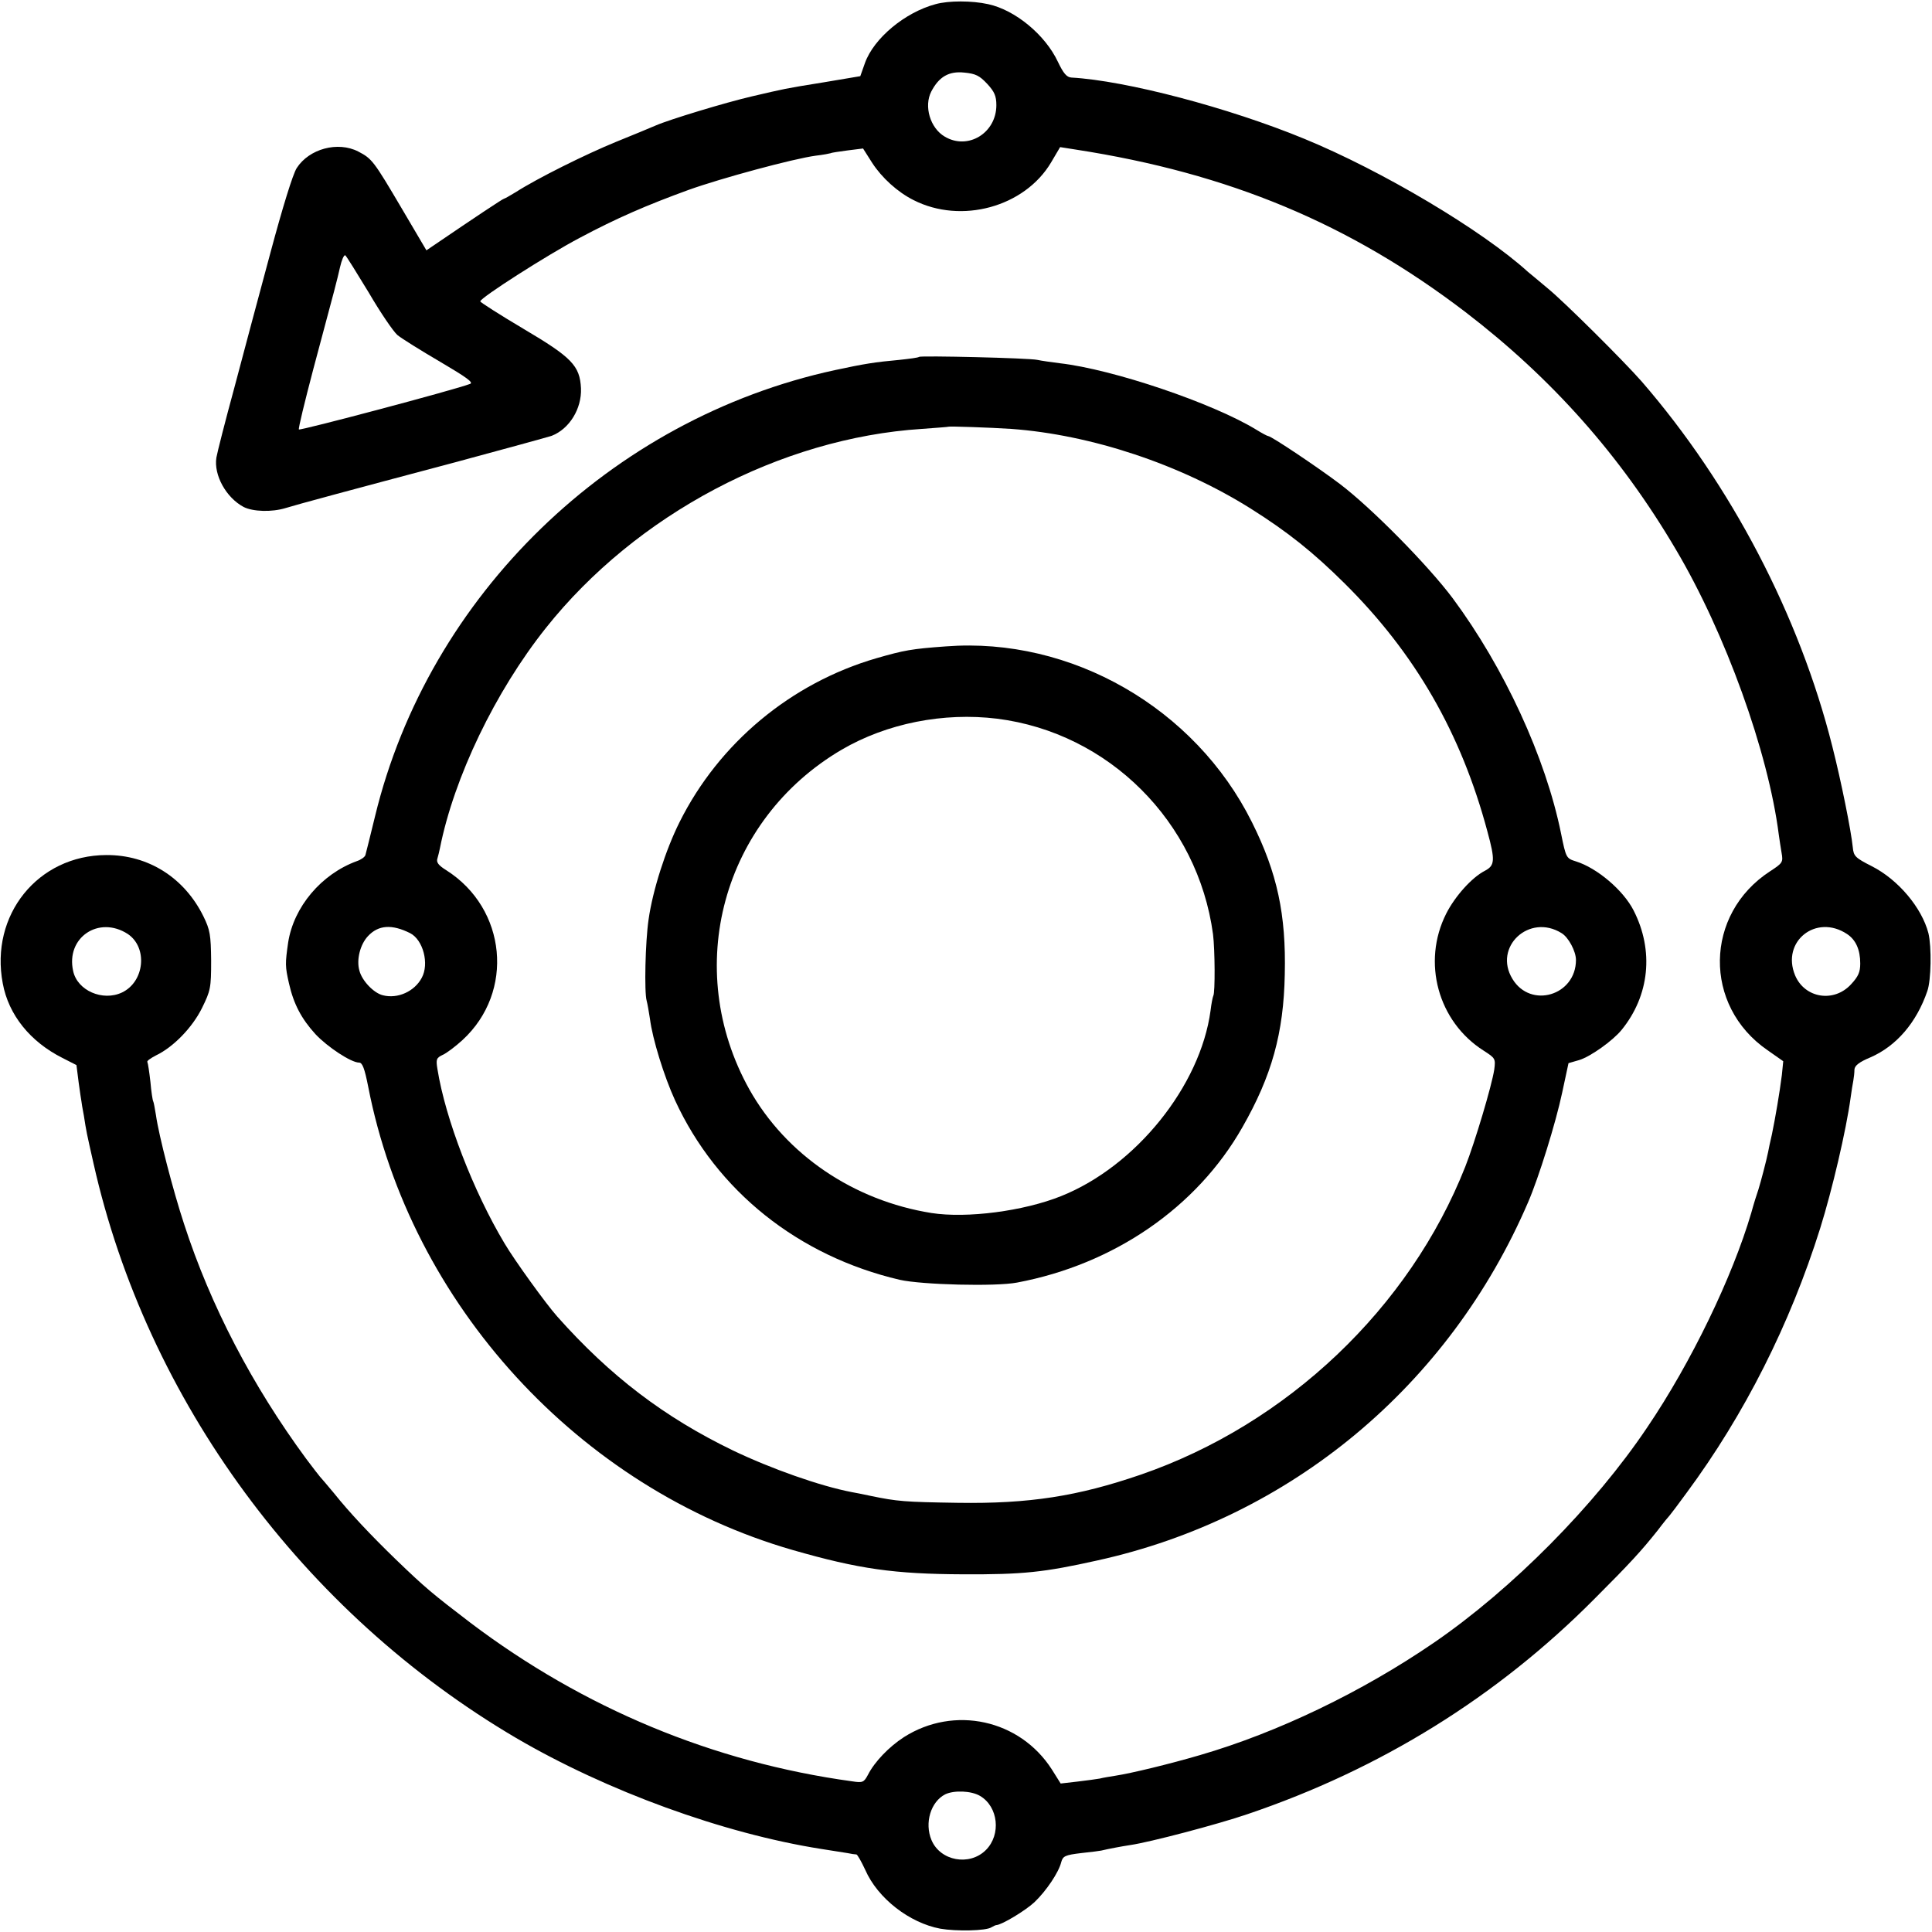
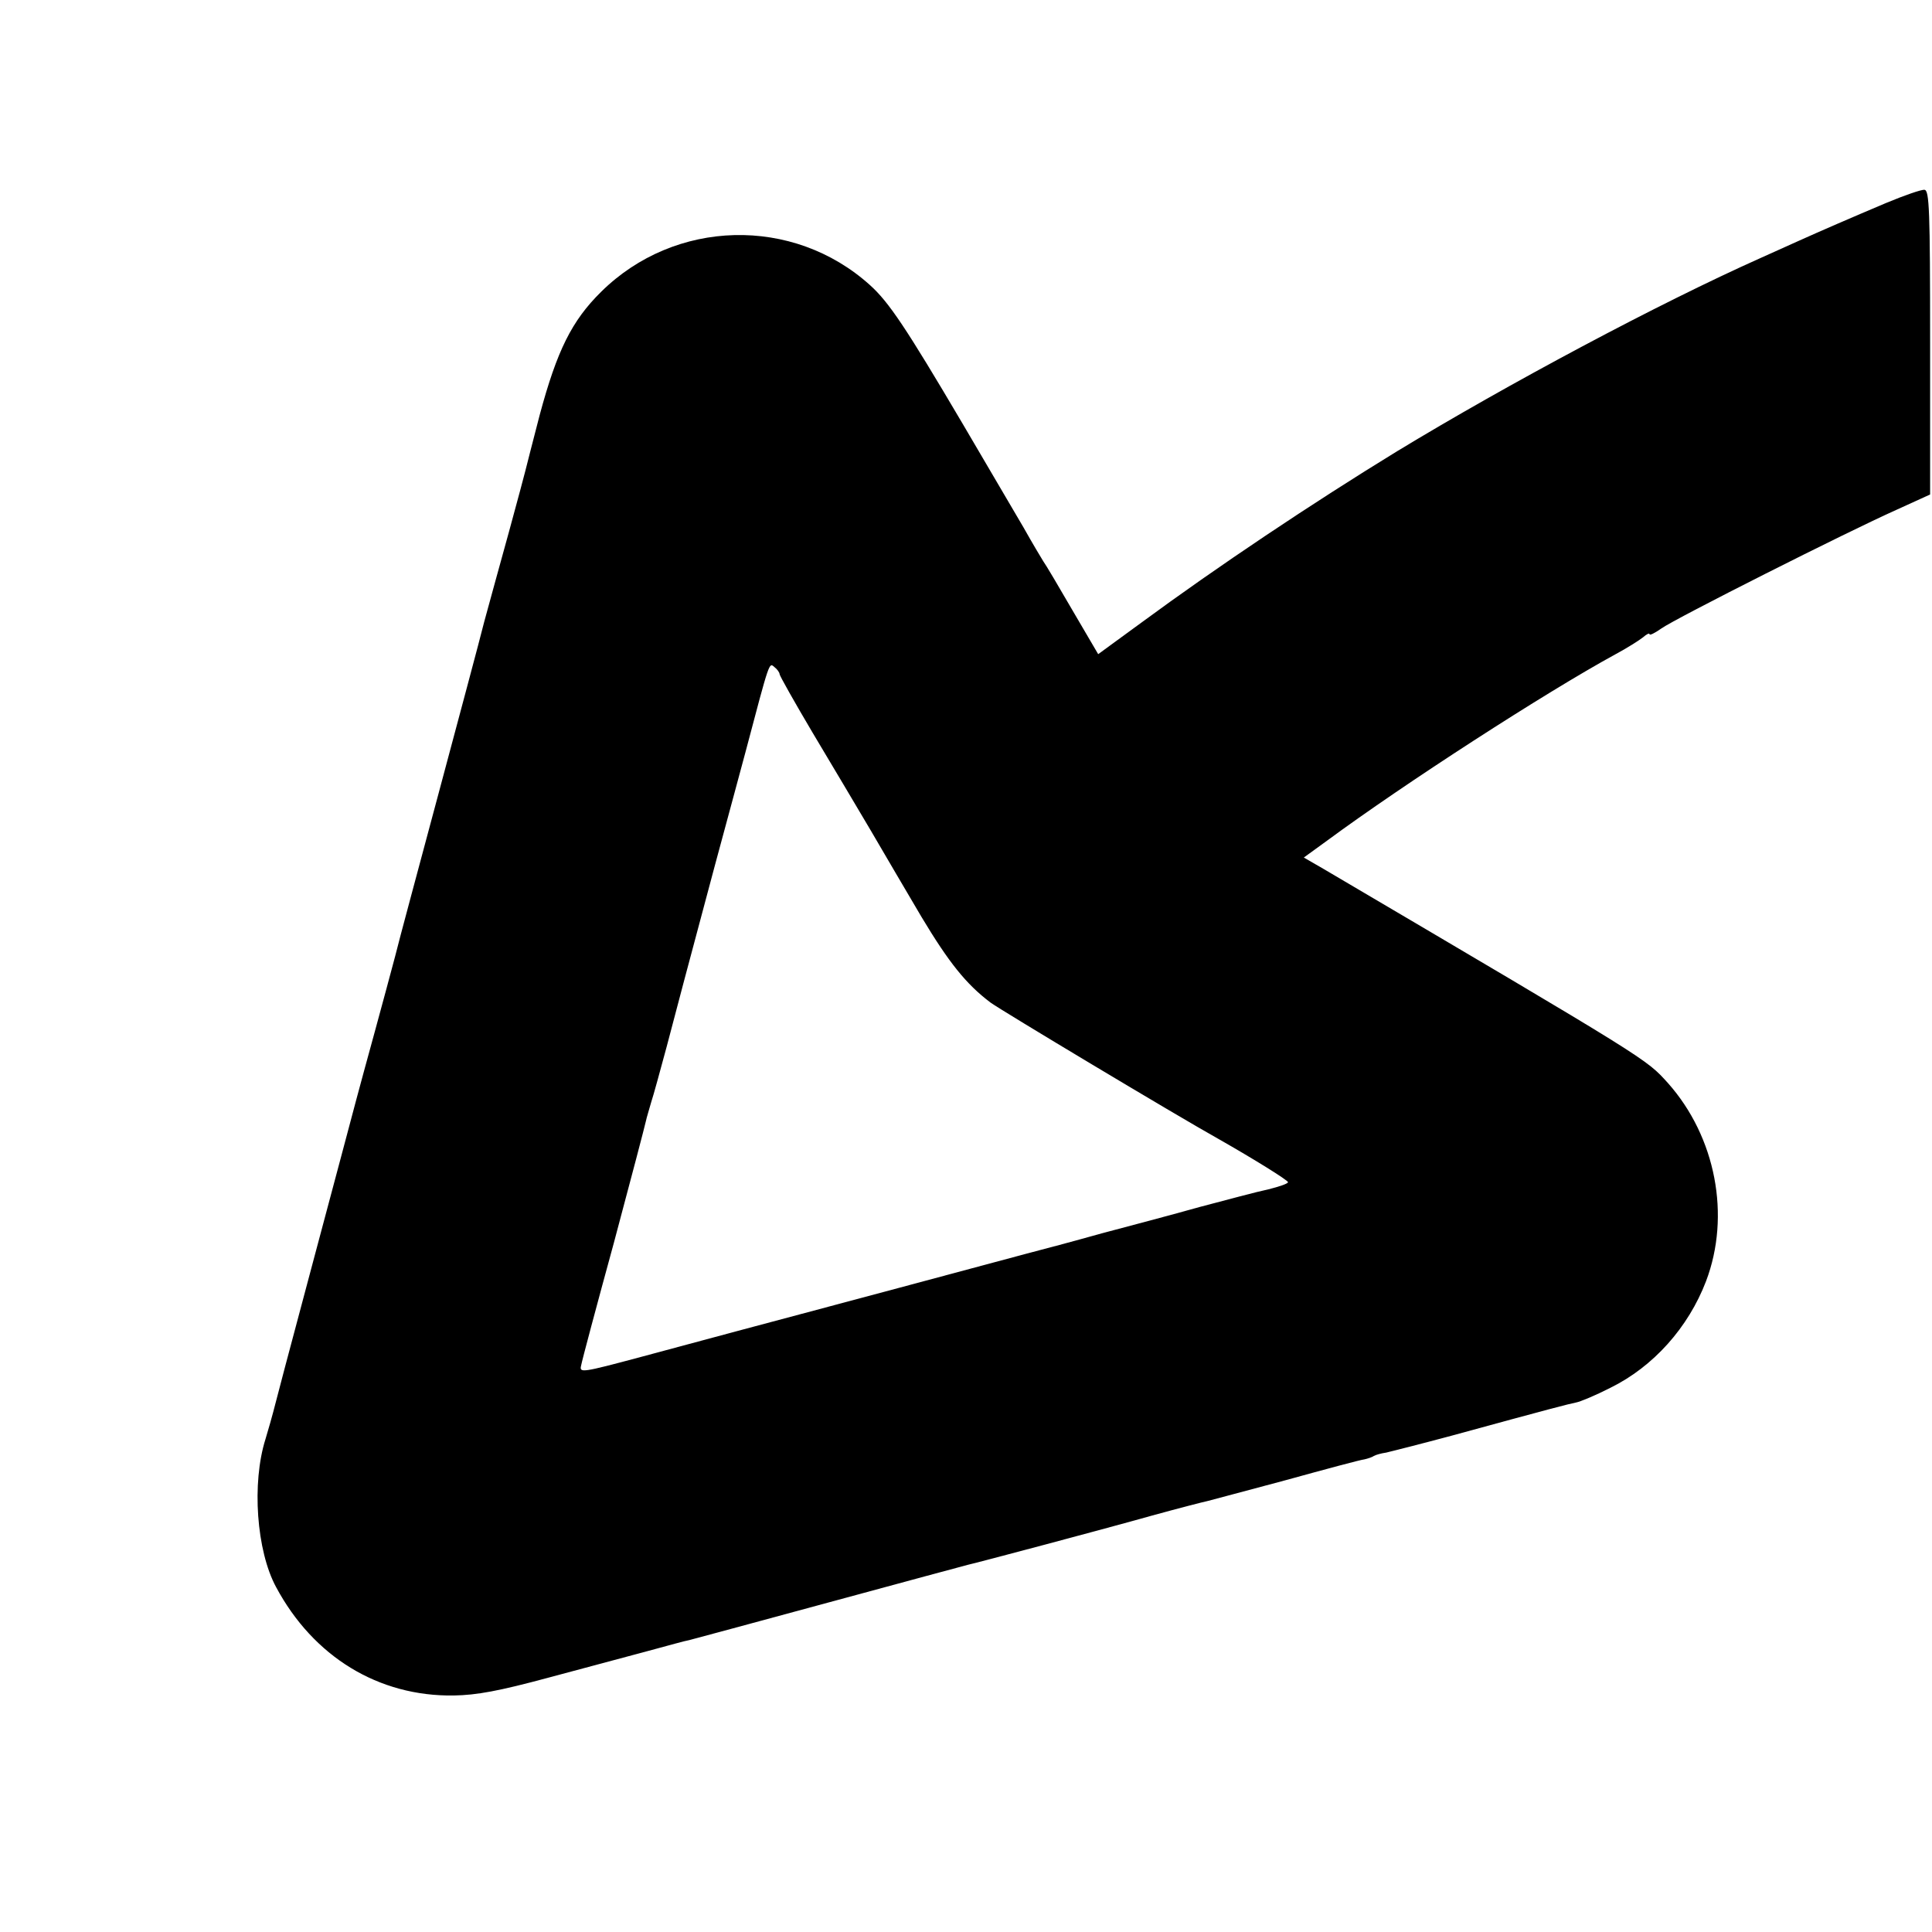
- <svg xmlns="http://www.w3.org/2000/svg" version="1" width="933.333" height="933.333" viewBox="0 0 700 700">
-   <path d="M339 1.5c-11.2 3-22.4 12.4-25.6 21.3l-1.7 4.8-13.1 2.2c-14.9 2.4-14 2.3-26.1 5.1-9.5 2.2-30 8.4-35 10.6-1.6.7-8.1 3.4-14.3 5.9-11 4.5-28.5 13.2-36.3 18.2-2.1 1.3-4.1 2.4-4.3 2.4-.4 0-11.2 7.2-25 16.6l-3.1 2.1-8.9-15.1c-10.2-17.3-10.8-18.1-15.8-20.7-7.4-3.8-17.8-1-22.3 6-1.4 2.2-5.1 14.2-9.5 30.6-4 14.8-9.9 36.9-13.1 49-3.3 12.1-6.2 23.5-6.5 25.3-1 6.3 3.5 14.5 9.9 17.9 3.4 1.7 10.2 1.9 15.1.4 4.2-1.3 22.7-6.3 61.5-16.6 17.8-4.8 33.5-9.1 35-9.6 6.4-2.5 10.9-9.8 10.6-17.2-.4-8.2-3.3-11.2-20.9-21.6-8.6-5.1-15.6-9.6-15.6-9.9 0-1.3 24.4-16.9 36-23 13.5-7.2 24.4-11.9 39.5-17.4 11.7-4.2 37.9-11.3 46.1-12.4 2.7-.3 5.1-.8 5.4-.9.3-.2 3.1-.6 6.1-1l5.6-.7L316 59c3.5 5.4 9.2 10.6 15 13.5 17.3 8.8 40.2 2.5 49.8-13.6l3.3-5.6 5.7.9c55.6 8.6 99.3 26.9 141.2 58.9 31.3 24 56.2 52 76.2 86 17.9 30.2 33.5 73.4 37.3 103.4.2 1.6.7 4.6 1 6.5.6 3.4.4 3.7-4.2 6.7-23.8 15.5-24.3 48.7-.9 64.8l5.7 4-.5 5c-.8 6.4-2.4 15.7-3.6 21.5-.6 2.5-1.2 5.4-1.4 6.5-.6 3-2.6 10.6-3.5 13.5-.5 1.4-1.7 5.2-2.6 8.5-6.8 23.1-21.7 54.1-37.7 77.7-19 28.3-49 58.6-77.3 78-26 17.8-56.5 32.5-84.7 40.7-10.9 3.2-24.9 6.6-30.8 7.5-1.9.3-4.4.7-5.5 1-1.1.2-4.7.7-8.1 1.1l-6.1.7-3.2-5.1c-11.6-18.1-35.4-23.3-53.6-11.7-5.4 3.5-10.6 8.9-13 13.6-1.5 2.8-1.9 3-5.8 2.4-50.3-6.9-97.3-26.5-138.2-57.4-14-10.7-16.3-12.6-27-22.9-9.1-8.8-17-17.2-22.5-24.1-2.5-3-4.8-5.7-5.1-6-.3-.3-2.5-3.2-5-6.5-19.5-26.5-34.6-55.4-44.2-85-3.9-11.8-9.2-32.2-10.2-39.5-.4-2.4-.8-4.7-1-5-.2-.3-.7-3.5-1-7-.4-3.6-.9-6.8-1.1-7.2-.3-.4 1.2-1.4 3.1-2.4 6.3-3 13.2-10.1 16.7-17.2 3.1-6.3 3.3-7.3 3.3-17.2-.1-9.3-.4-11.1-2.8-16-6.9-14-20-22.3-35.2-22.2-24.8.1-42.2 21.7-37.5 46.5 2.1 11.4 9.9 21.1 21.6 27l5.1 2.6.8 6.3c.5 3.5.9 6.5 1 6.8 0 .3.4 2.7.9 5.3.9 5.8.9 5.8 3.5 17.3 19.3 85.8 75.9 162.7 153.1 208.1 32.8 19.2 75 34.6 110.5 40.2 3.9.6 8.1 1.3 9.5 1.5 1.4.3 2.8.5 3.3.5.4.1 1.8 2.6 3.2 5.6 4.5 10.3 16 19.2 27.2 21.3 5.8 1 16.6.8 18.5-.5.7-.4 1.5-.8 1.8-.8 2-.1 10.6-5.3 13.8-8.3 4.3-4.1 8.8-10.8 9.7-14.5.6-2.2 1.4-2.6 7.3-3.3 3.7-.4 6.9-.8 7.2-.9 2.5-.6 7.2-1.5 10.5-2 7-1 31.7-7.5 42.5-11.2 48.2-16.3 90.4-42.5 125.5-77.8 13.3-13.3 17.2-17.6 23.1-25 2.1-2.8 4.1-5.2 4.4-5.5.3-.3 3-3.9 6-8 21.1-28.5 37.6-61.3 48.5-96 4.4-14.1 9.4-35.5 11-47.2.3-2.4.8-5.2 1-6.3.2-1.1.4-2.9.4-4 .1-1.4 1.7-2.7 5.8-4.4 9.4-4.1 16.7-12.6 20.6-24 1.4-3.9 1.6-16 .4-21-2.4-9.2-10.9-19.4-20.6-24.3-5.9-3-6.5-3.6-6.8-6.8-.6-6-4.2-23.9-7.4-36.5-11.9-47.4-36.7-94.9-69.1-132.3-6.6-7.5-28-28.8-34-33.7-3.3-2.8-6.6-5.5-7.2-6-16.6-15.1-53-36.7-81-48.2-27.4-11.3-64.7-21.1-84.4-22.2-1.7-.1-2.9-1.5-4.9-5.7-4.6-9.8-15.5-18.8-25.3-20.9-5.9-1.3-14.3-1.3-19 0zm18.7 28.9c2.6 2.8 3.3 4.4 3.3 7.7 0 10.1-10.3 16.4-18.7 11.4-5.3-3.1-7.6-11-4.9-16.3 2.8-5.4 6.4-7.5 12-6.9 4.1.4 5.5 1.1 8.3 4.1zM133.6 106c4.2 7.2 8.9 14.1 10.4 15.4 1.6 1.3 8.5 5.6 15.5 9.7 9.5 5.6 12.2 7.5 10.8 8-5.4 2.1-61.6 17-62 16.5-.3-.2 2.1-10 5.2-21.8 8.3-30.9 8.5-31.8 9.7-37 .6-2.6 1.4-4.5 1.9-4.3.4.3 4.2 6.4 8.5 13.5zM46.3 338.4c7.3 4.9 6.1 17.3-2.1 21.2-7 3.3-16.2-.7-17.7-7.8-2.7-12.1 9.3-20.2 19.8-13.4zm622.9 0c3.2 2.1 4.8 5.7 4.8 10.7 0 3.1-.7 4.7-3.3 7.5-6.2 6.8-16.8 5.1-20.3-3.2-5.1-12.3 7.6-22.4 18.8-15zM355.1 650.7c6.6 3.9 7.7 14 2.1 19.6-5.9 5.9-16.5 4-19.7-3.6-2.6-6.2-.3-13.9 5-16.6 3.2-1.5 9.4-1.3 12.6.6z" />
-   <path d="M333 129.3c-.3.3-3.5.7-7.2 1.1-8.8.8-12.6 1.4-23.3 3.7-81.2 17.6-147.2 81.6-166.6 161.6-1.7 7-3.3 13.4-3.5 14.1-.2.7-1.6 1.7-3.1 2.2-12.9 4.7-22.9 16.6-24.9 29.5-1.1 7.7-1.1 8.6.3 14.8 1.7 7.5 4.5 12.8 9.6 18.4 4.3 4.6 12.9 10.3 15.8 10.3 1.2 0 2 2.1 3.3 8.7 15.3 78.8 76.4 145.6 153.8 167.9 24 6.9 36.8 8.7 61.8 8.8 21.6.1 29.2-.7 48.5-5 70.1-15.4 127.6-63.3 156.2-129.9 3.8-8.8 10-28.7 12.3-39.6l2.3-10.7 3.8-1.1c4.1-1.2 12.2-7 15.4-10.9 10.2-12.5 11.8-28.8 4.4-43.3-3.7-7.3-13.2-15.4-20.9-17.8-3.5-1.1-3.6-1.2-5.4-10.1-5.6-27.6-20.6-60.1-39.3-85.3-9-12-29.4-32.7-40.9-41.4-7.8-5.9-24.8-17.3-25.9-17.3-.3 0-2.2-1-4.3-2.3-15.7-9.6-51.9-21.9-71.3-24.1-3.1-.4-6.7-.9-8-1.2-3-.7-42.3-1.6-42.9-1.1zm33.4 26.1c28.9 2.1 61.2 12.8 86.8 28.9 13.5 8.5 22.7 15.9 34 27.1 25.6 25.4 42.2 54.3 51.7 89.8 2.9 10.6 2.7 12.4-.9 14.3-4.7 2.4-10.8 9.2-14 15.5-8.9 17.6-3 39.2 13.6 49.7 4.2 2.7 4.3 2.9 3.8 6.8-.9 5.9-7 26.3-10.5 35.2-20.2 51.2-64.5 93.3-117.6 111.6-22.7 7.8-40.4 10.6-66.3 10.2-19.3-.3-21.8-.5-31.5-2.5-2.7-.6-5.9-1.2-7-1.4-11.4-2.2-29-8.4-43-15.1-24.8-12-44.4-26.9-63.6-48.5-4.1-4.6-15.5-20.4-19.1-26.5-11.3-18.9-21.4-45-24.3-63.1-.6-3.6-.4-4.1 1.9-5.2 1.4-.6 4.7-3.1 7.2-5.4 18.9-17.4 16-47.6-5.9-61.5-2.9-1.8-3.7-2.9-3.2-4.3.3-1 .7-2.7.9-3.7 5.1-25.6 20-56.7 38.4-79.8 32.7-41.1 85-68.8 136.2-72.1 5.2-.4 9.6-.7 9.7-.8.3-.2 15.1.3 22.7.8zM148.6 338.1c4.7 2.4 7 11.1 4.2 16.2-2.6 4.9-8.7 7.7-14.1 6.3-3.3-.8-7.6-5.3-8.5-9-1.1-3.9.3-9.4 3.1-12.4 3.8-4.1 8.7-4.4 15.3-1.1zm417.2 0c2.5 1.5 5.2 6.6 5.2 9.7 0 12.9-16.4 17.8-23 6.9-7.1-11.6 6.1-23.9 17.8-16.6z" />
-   <path d="M342.7 234.2c-12.5.9-15.1 1.4-25.2 4.3-30.9 9-57 30.7-71.3 59.4-5 10-9.7 24.6-11.2 35.2-1.2 8.1-1.6 26.4-.7 29.5.3 1.1.8 4 1.2 6.6.9 7.2 5.1 20.8 9.1 29.5 15.1 32.8 44.6 56.4 81.4 65 8 1.8 34.7 2.5 42.5 1 35.1-6.6 65.1-27.2 81.6-56.2 10.7-18.7 15-34.2 15.4-55.5.5-21.6-2.7-36.7-11.9-55.1-20.6-41.4-65.5-67.2-110.9-63.7zm18.6 26.2c40.4 5.1 72.7 37.3 78.2 78.1.7 5.5.8 21.2.1 22.3-.2.4-.7 2.8-1 5.4-3.7 27.3-27.1 56.4-54.2 67.2-13.5 5.4-34 8.1-46.9 6.1-28.2-4.5-52.7-21.1-66-44.8-24.4-43.8-9.8-97.7 33.5-123.1 16.3-9.5 36.8-13.6 56.3-11.2z" />
+ <svg xmlns="http://www.w3.org/2000/svg" version="1" width="684" height="684" viewBox="0 0 513 513">
+   <path d="M500.8 53.9c-9.7 4.1-17.3 7.4-23.3 10.1-2.2 1-6.7 3-10 4.5-27.1 12.1-67 33.4-96.5 51.3-22.7 13.9-47.8 30.7-67.9 45.5l-11.5 8.4-6.8-11.6c-3.7-6.4-7.2-12.3-7.8-13.1-.5-.8-2.9-4.8-5.2-8.9-5.4-9.2-5.5-9.4-16.2-27.6C240.5 86.9 236 80.2 231 75.7c-20.4-18.4-51.8-17.6-71.4 1.8-7.8 7.7-11.7 15.6-16.3 32.7-1.9 7.3-3.6 14-3.8 14.8-.2.8-2.1 8-4.3 16-2.2 8-5.2 18.8-6.6 24-1.3 5.2-6.8 25.7-12.1 45.5s-10.6 39.4-11.6 43.5c-1.1 4.1-3.5 13.1-5.4 20-1.9 6.9-4.1 15-4.9 18-.8 3-6 22.6-11.6 43.5s-10.3 38.7-10.5 39.6c-.2.8-1.1 4-2 7-3.7 11.7-2.4 29.7 2.8 39.3 9.9 18.5 27.2 29.1 47.2 28.8 6.1-.1 12-1.2 25-4.7 9.4-2.5 21.3-5.7 26.5-7.1 5.2-1.4 10.2-2.8 11-2.9.8-.2 17.5-4.7 37-10s36.2-9.8 37-10c2.7-.6 36.2-9.5 49-13.1 6.9-1.9 13.5-3.6 14.5-3.8 1.1-.3 10.6-2.8 21-5.6 10.5-2.9 19.8-5.4 20.8-5.5.9-.2 2.1-.6 2.5-.9.5-.3 1.9-.7 3.3-.9 1.3-.3 9.2-2.3 17.4-4.5 26.3-7.2 31-8.4 33-8.8 1.1-.2 5.2-1.9 9.1-3.9 11.4-5.6 20.7-16 25.4-28.3 6.6-17.4 2.6-38.3-10.1-52.6-5.9-6.5-4.4-5.6-91.5-56.9l-5.2-3 6.2-4.5c20.2-14.9 57.9-39.3 76.6-49.5 3-1.6 6.3-3.7 7.3-4.5.9-.8 1.7-1.2 1.7-.8 0 .4 1.4-.3 3.1-1.5 3.6-2.6 49.4-25.7 62.4-31.5l9-4.1V90.9c0-35.1-.2-40.4-1.5-40.5-.8-.1-5.4 1.5-10.2 3.5zM207 179c0 .4 4 7.5 8.8 15.6 4.9 8.2 11.8 19.8 15.4 25.9 3.5 6 9.6 16.4 13.5 23 7.2 12 11.8 17.8 18.3 22.7 2.7 2 49.4 30 60.5 36.2 9.5 5.4 18.5 11 18.5 11.5 0 .4-2.4 1.2-5.2 1.9-2.9.6-11.1 2.8-18.3 4.7-7.1 2-18.8 5.1-26 7-7.1 2-16.1 4.4-20 5.4-9.3 2.5-65.6 17.6-77 20.6-4.9 1.3-16.4 4.4-25.3 6.8-15.7 4.2-16.4 4.3-15.9 2.3.2-1.2 4.1-15.8 8.7-32.6 4.5-16.8 8.3-31.3 8.5-32.3.2-1 .9-3.2 1.4-5 .6-1.8 2.4-8.4 4.1-14.7 3.4-13 4.7-17.8 12.9-48.5 3.3-12.1 6.9-25.6 8.1-30 6.4-24.2 6.2-23.6 7.6-22.4.8.6 1.4 1.5 1.4 1.9z" />
</svg>
